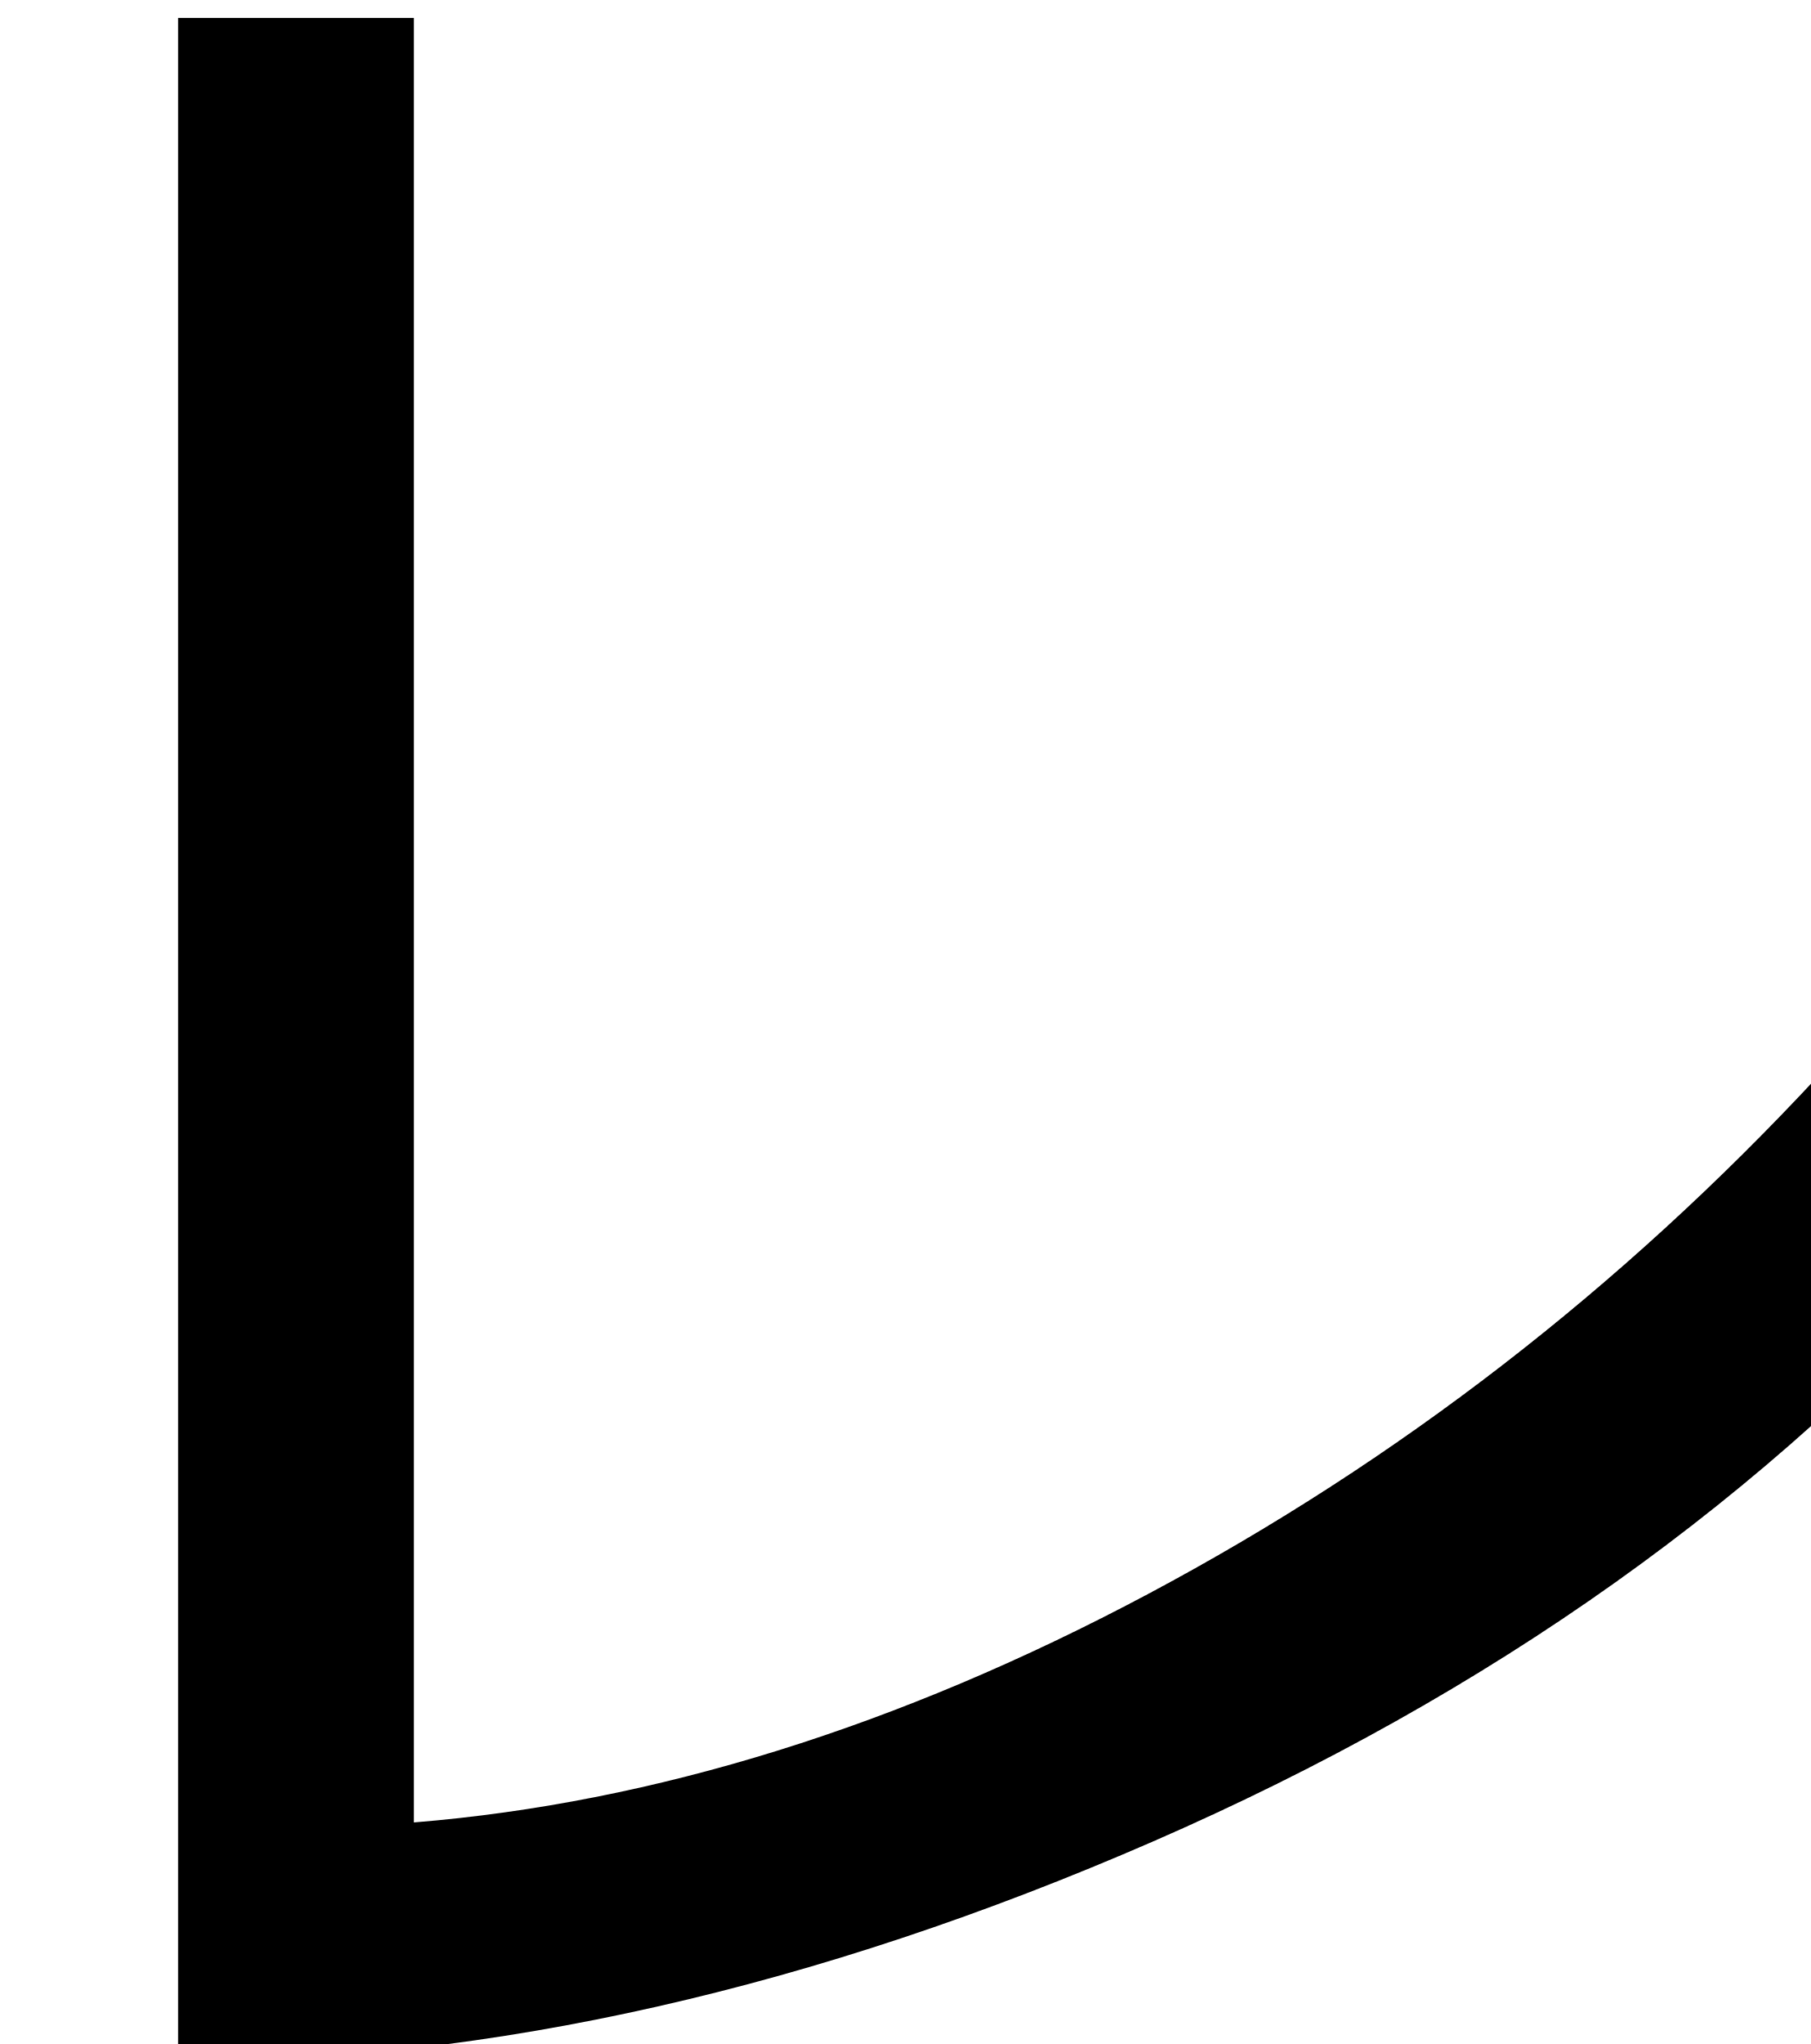
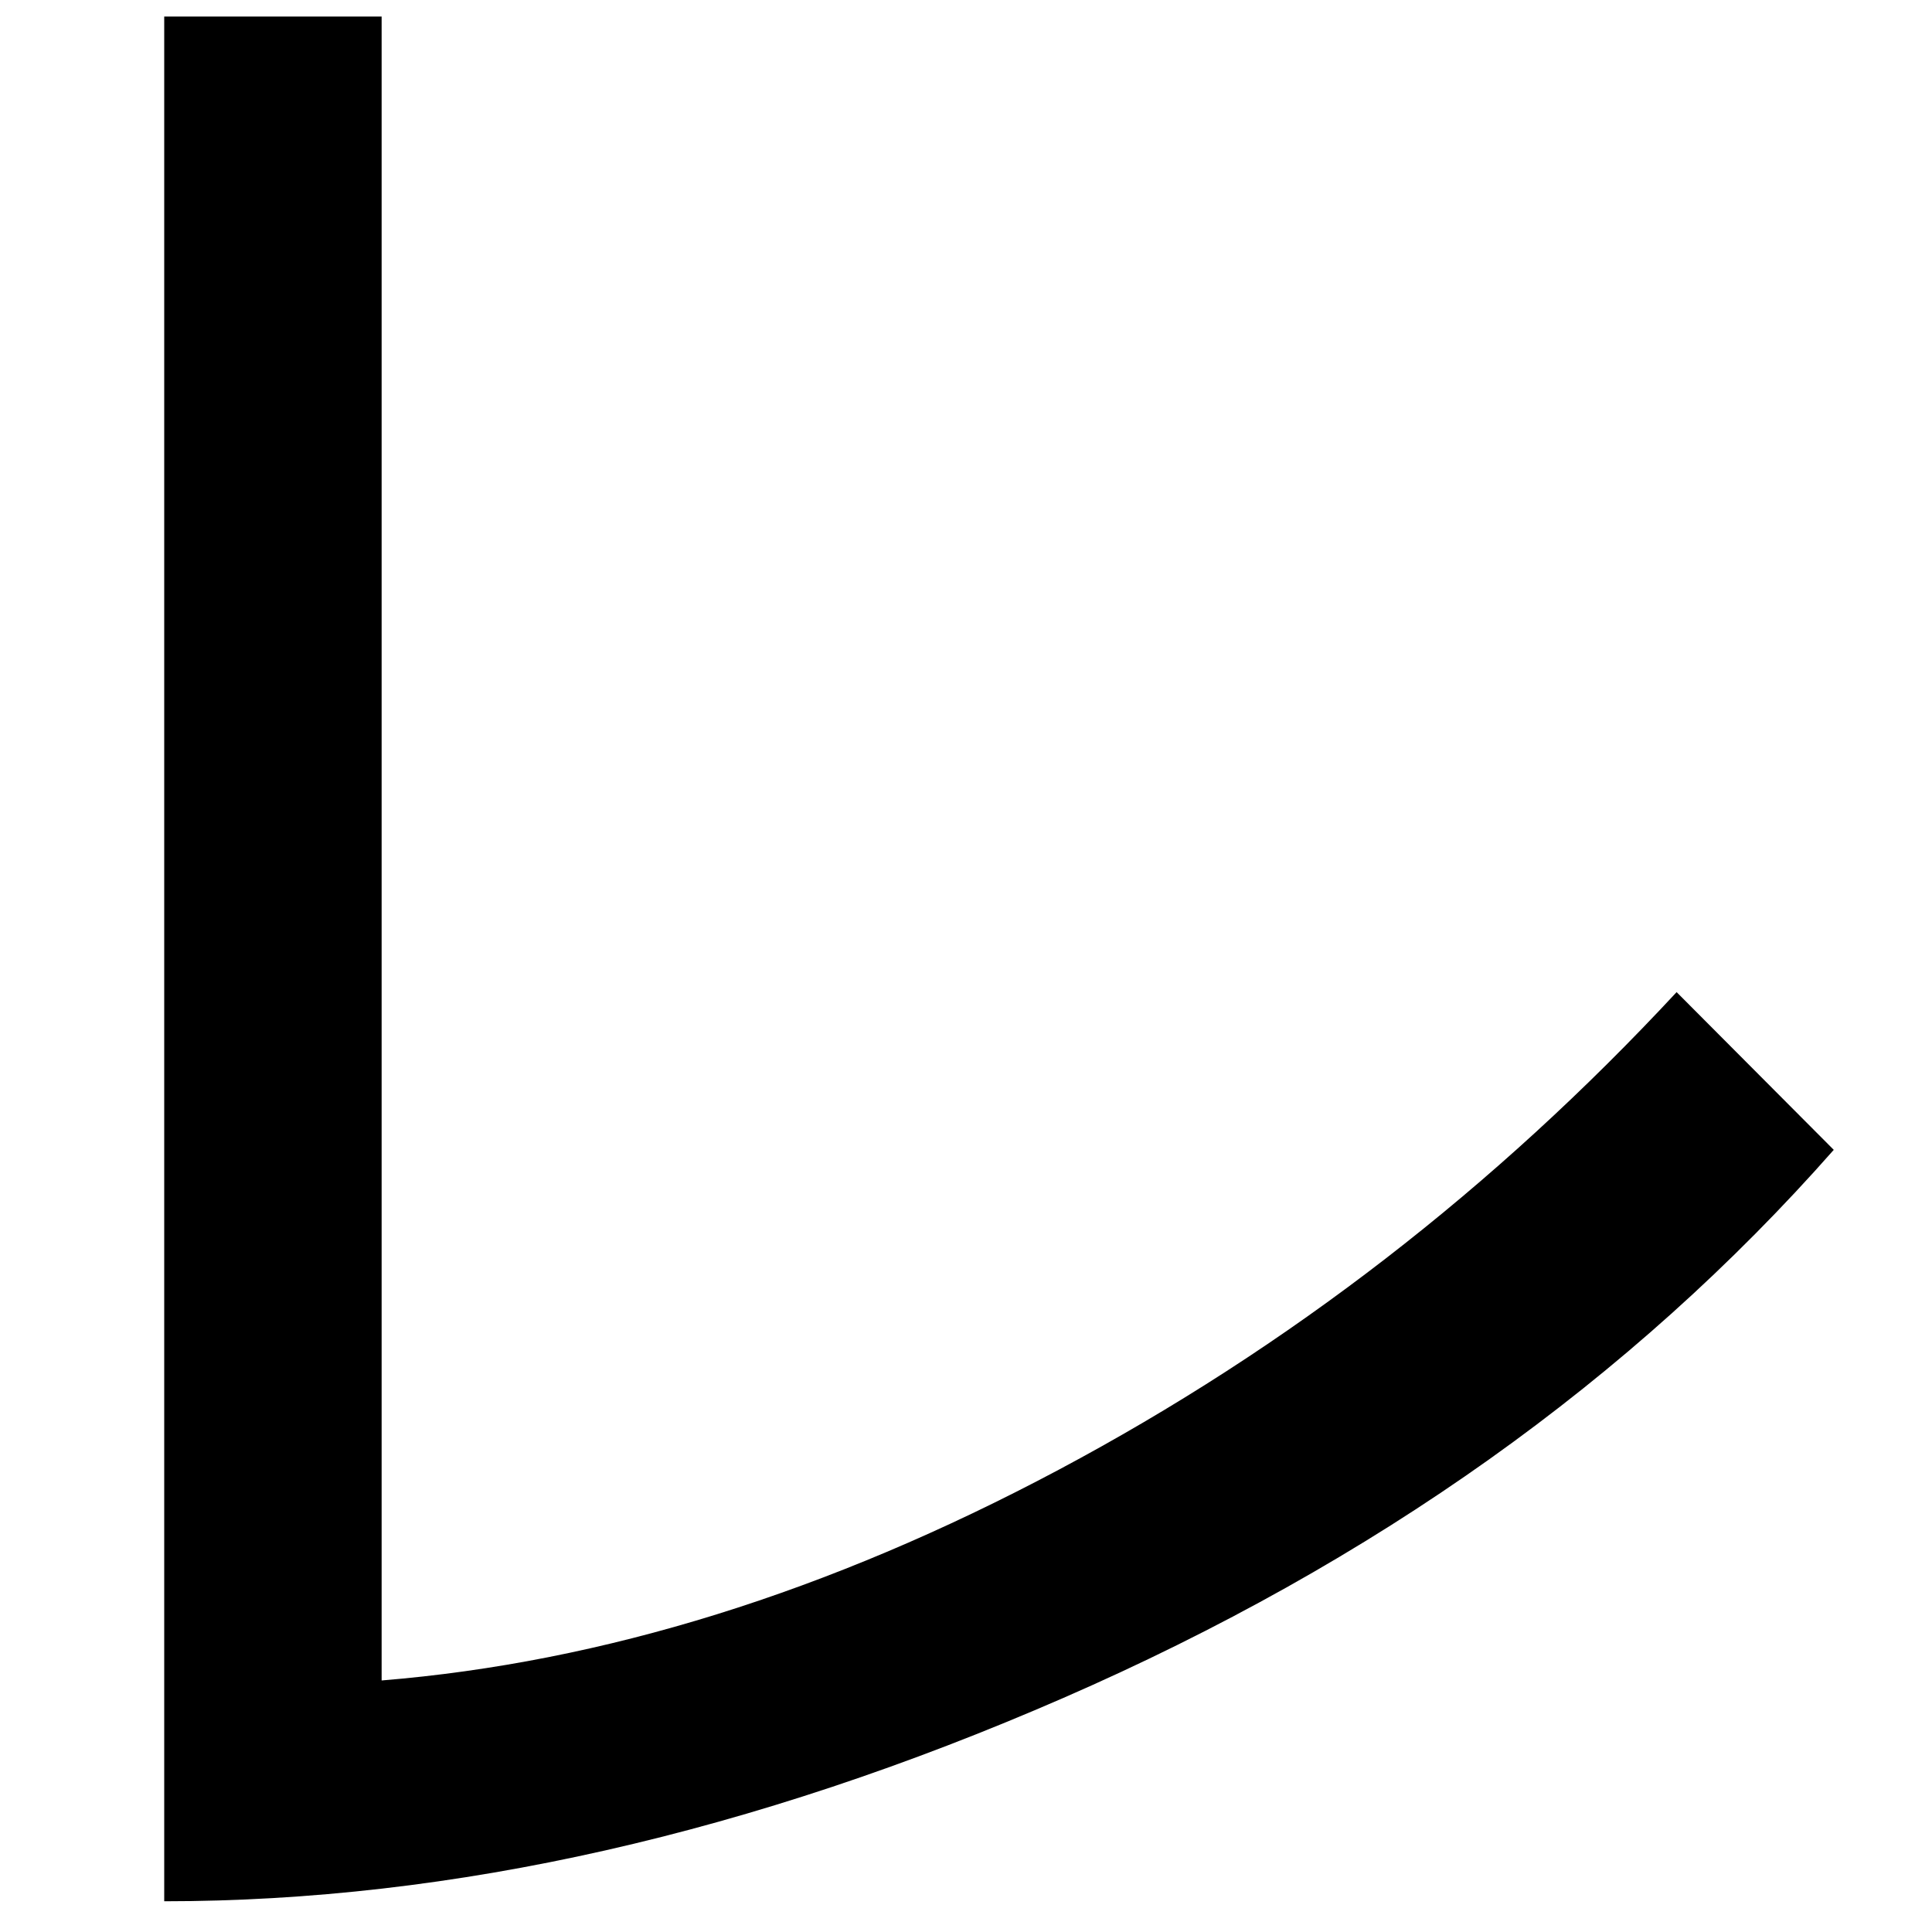
- <svg xmlns="http://www.w3.org/2000/svg" fill-opacity="1" color-rendering="auto" color-interpolation="auto" text-rendering="auto" stroke="black" stroke-linecap="square" stroke-miterlimit="10" shape-rendering="auto" stroke-opacity="1" fill="black" stroke-dasharray="none" font-weight="normal" stroke-width="1" font-family="'Dialog'" font-style="normal" stroke-linejoin="miter" font-size="12" stroke-dashoffset="0" image-rendering="auto" version="1.1" id="svg9">
+ <svg xmlns="http://www.w3.org/2000/svg" fill-opacity="1" color-rendering="auto" color-interpolation="auto" text-rendering="auto" stroke="black" stroke-linecap="square" stroke-miterlimit="10" shape-rendering="auto" stroke-opacity="1" fill="black" stroke-dasharray="none" font-weight="normal" stroke-width="1" font-family="'Dialog'" font-style="normal" stroke-linejoin="miter" font-size="12" stroke-dashoffset="0" image-rendering="auto" version="1.1" id="svg9" width="100%" height="100%" viewBox="0 0 100 100" preserveAspectRatio="xMidYMid meet">
  <defs id="genericDefs" />
  <g id="g7" transform="matrix(0.4348949,0,0,0.4146539,-16.94135,-65.03572)">
    <g id="g5">
      <path d="M 257.203,300.375 Q 221.062,343.406 165.516,368.789 109.969,394.172 58.5,394.172 V 158.906 h 25.875 v 207.703 q 39.516,-3.375 80.578,-26.297 41.062,-22.922 73.547,-59.625 z" id="path3" style="stroke:none" />
    </g>
  </g>
</svg>
